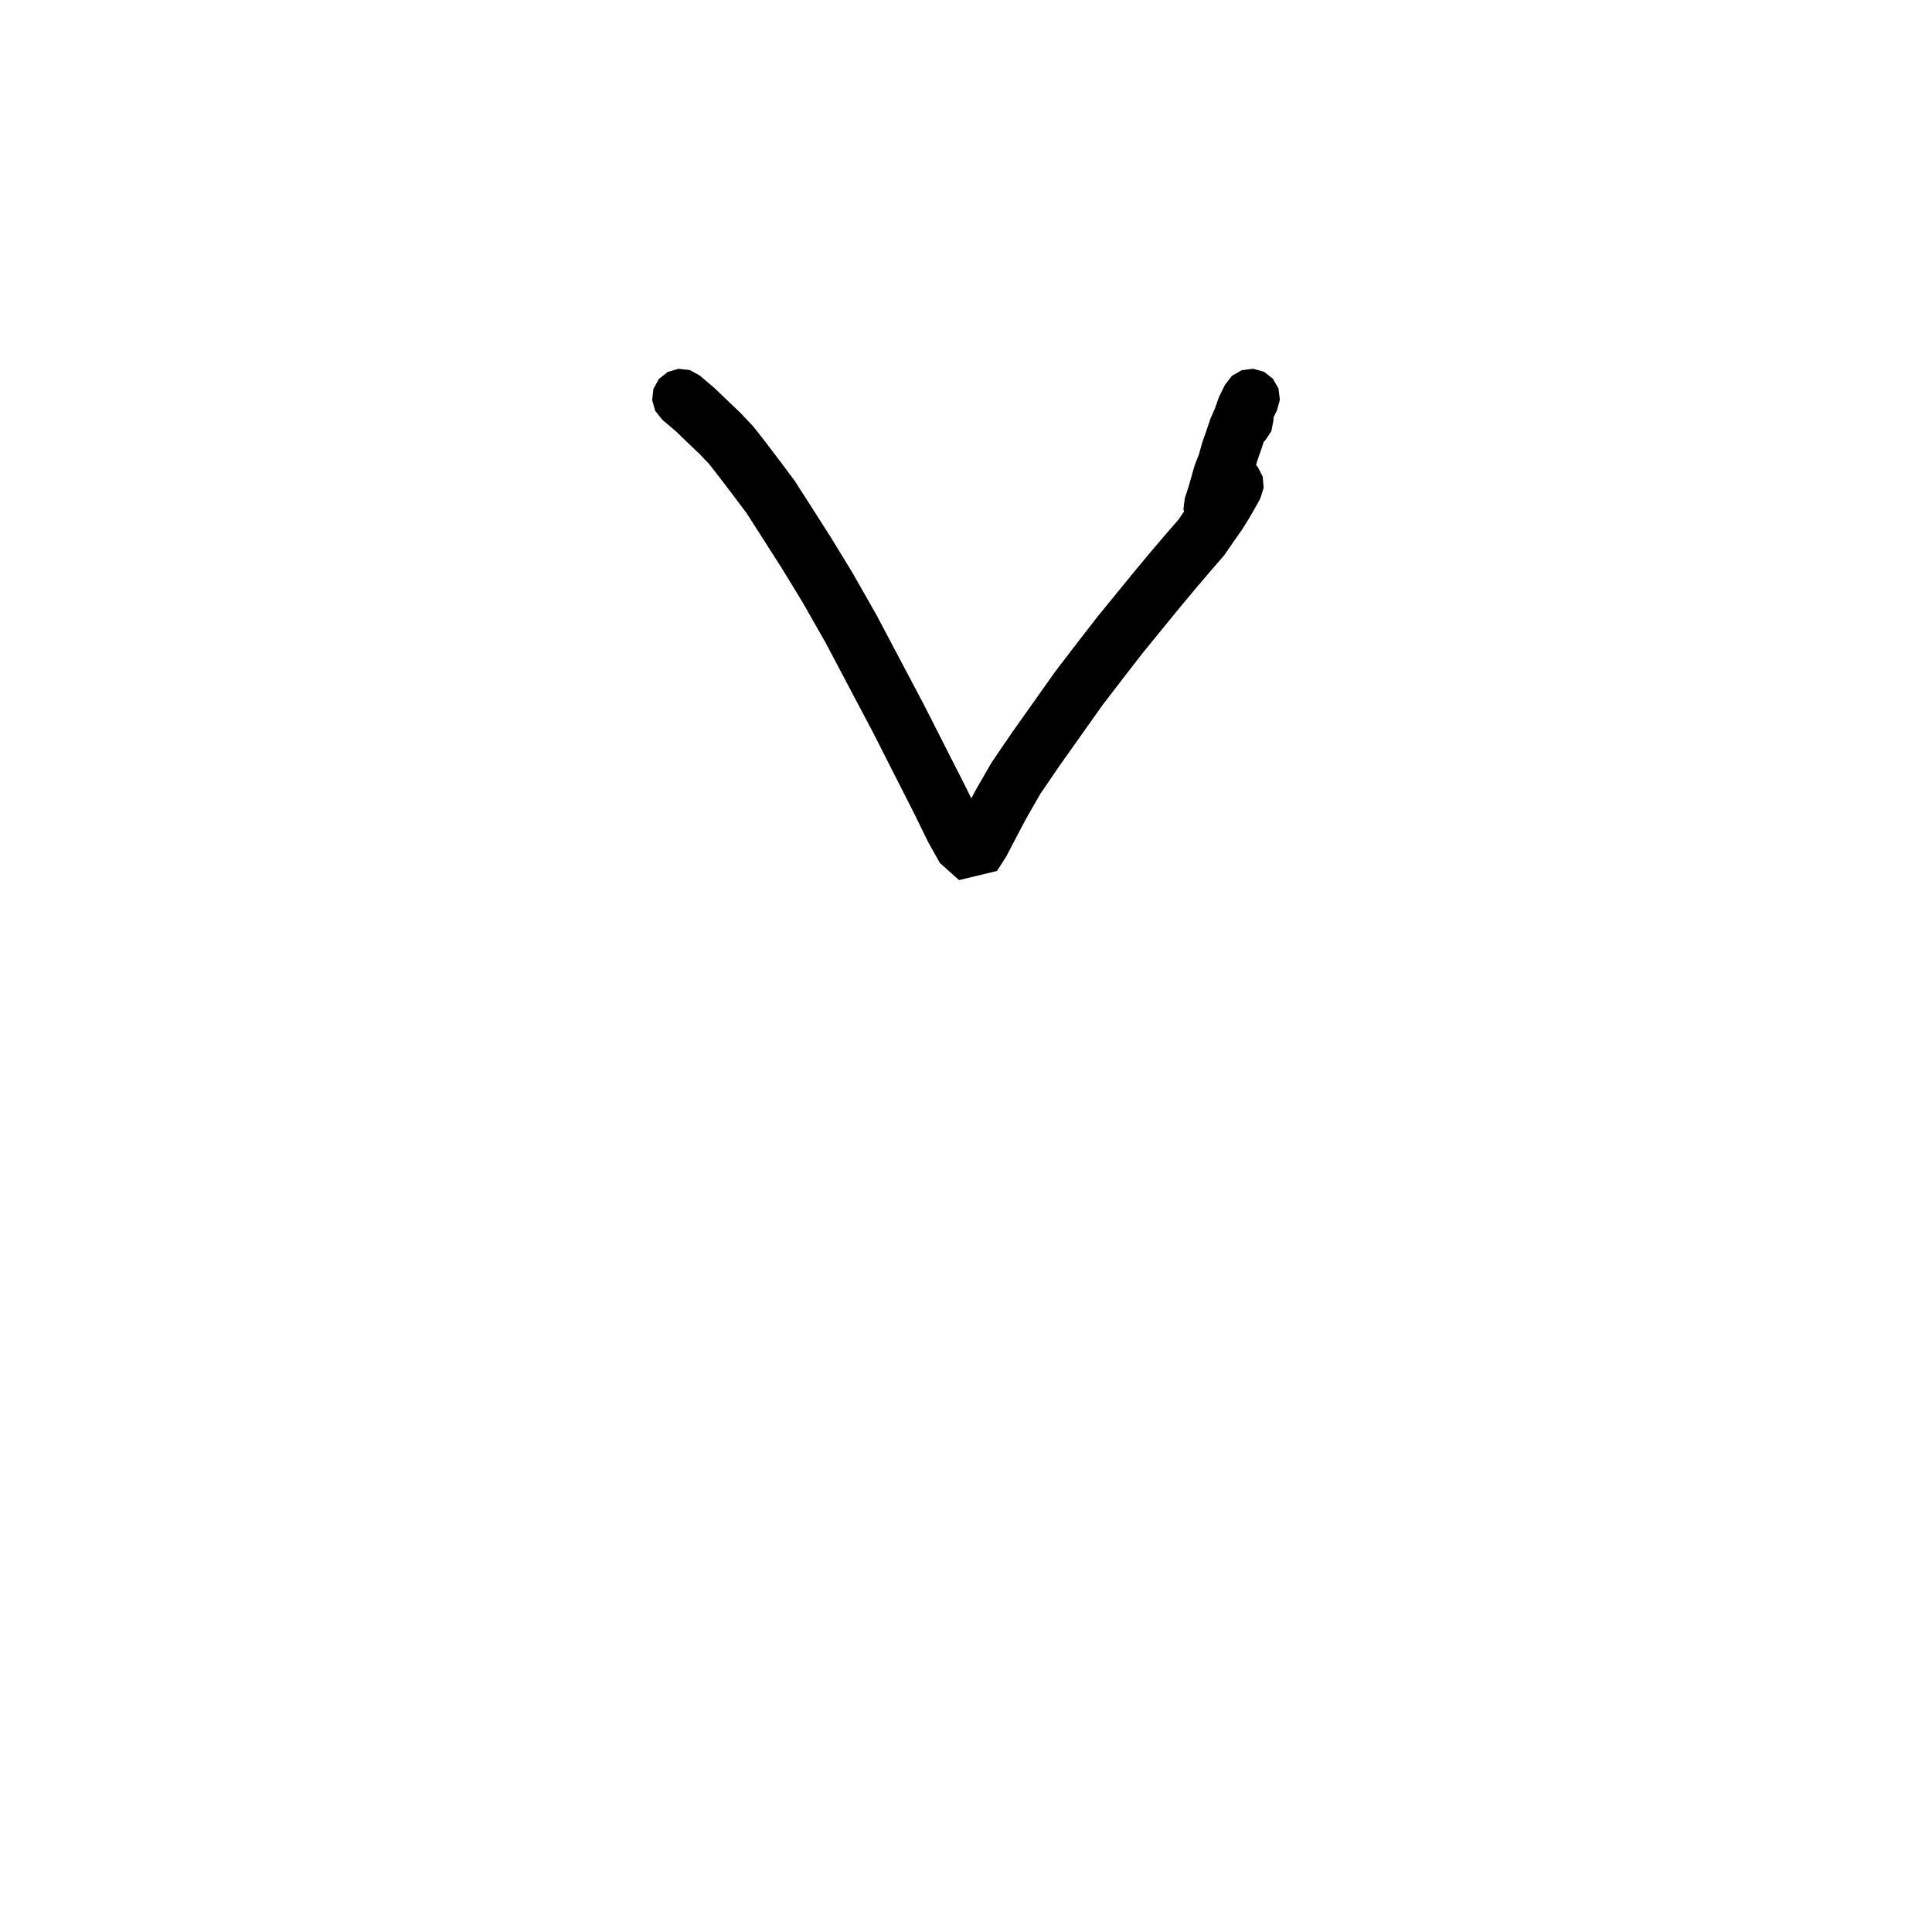
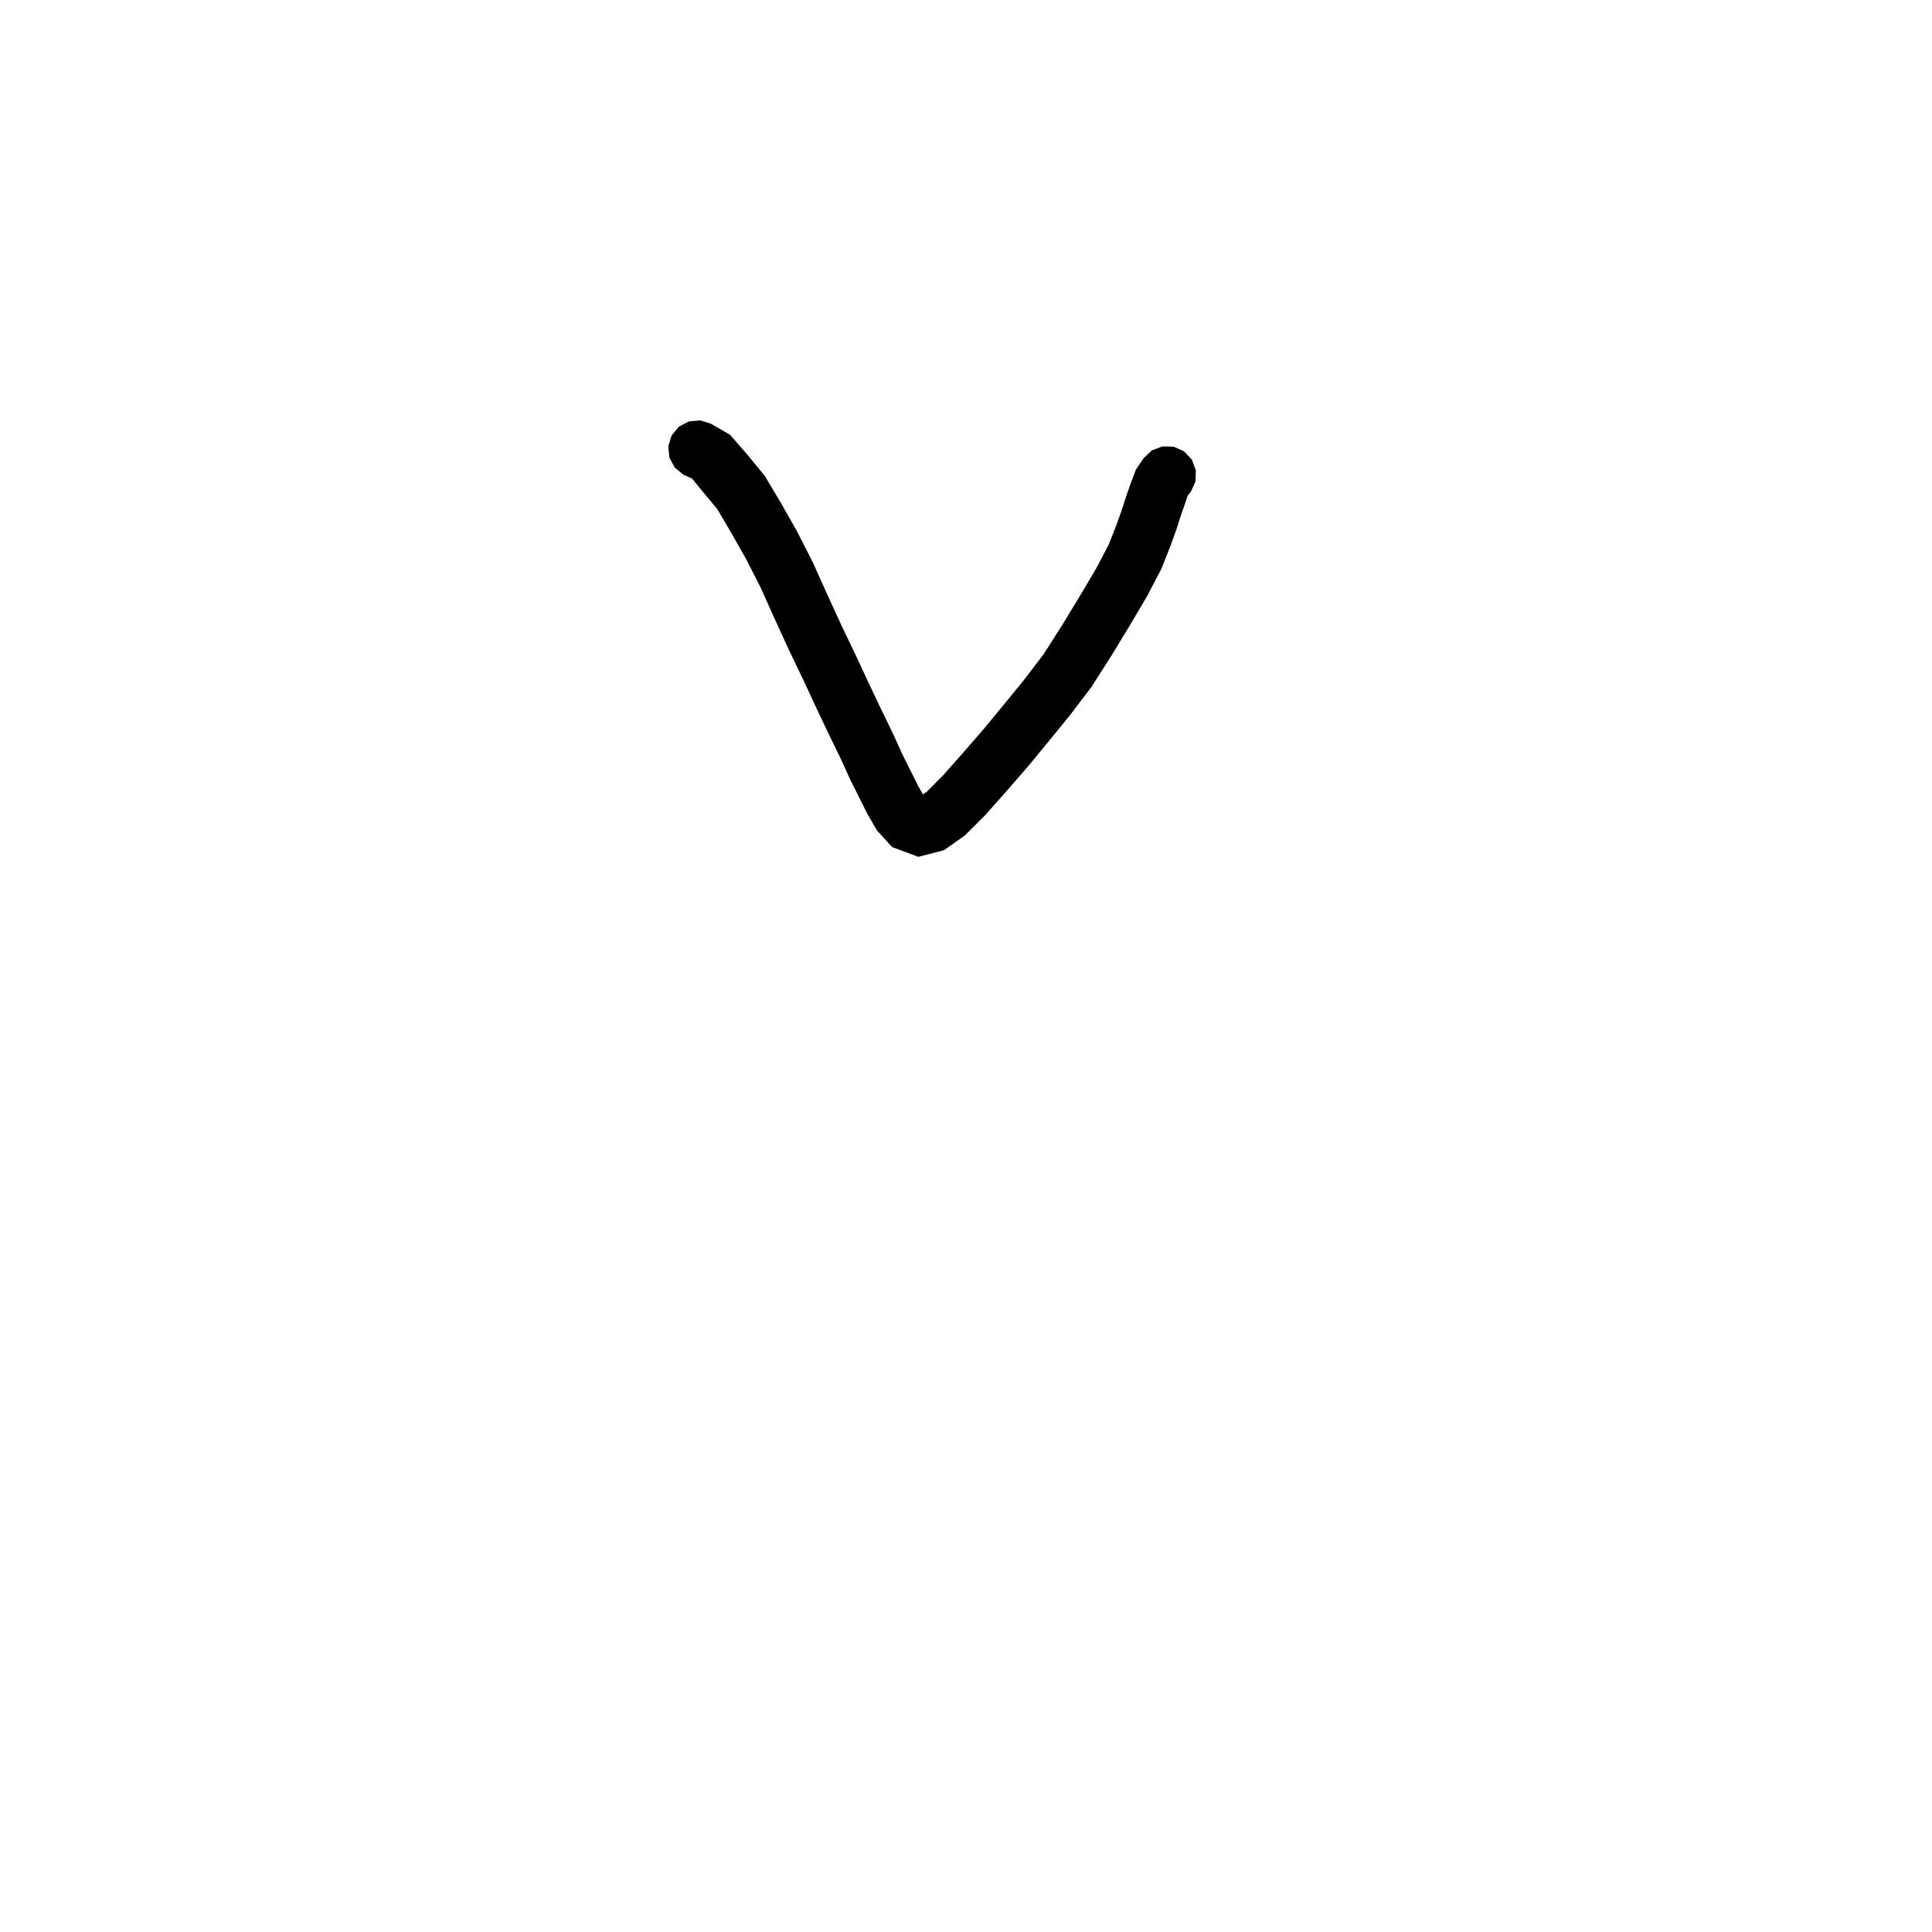
<svg xmlns="http://www.w3.org/2000/svg" viewBox="0 0 300 300" width="300" height="300">
-   <path d="M 102.843 65.185 L 104.906 66.928 L 106.639 68.602 L 108.568 70.432 L 110.133 72.079 L 111.786 74.197 L 113.658 76.66 L 115.946 79.706 L 118.359 83.474 L 121.332 88.132 L 124.571 93.432 L 128.204 99.813 L 131.872 106.753 L 135.555 113.721 L 138.938 120.388 L 141.925 126.262 L 144.148 130.807 L 145.936 133.991 L 148.922 136.662 L 154.813 135.24 L 156.293 132.919 L 157.634 130.343 L 159.386 127.031 L 161.556 123.251 L 164.444 119.02 L 167.822 114.251 L 171.174 109.518 L 174.414 105.298 L 177.473 101.35 L 180.535 97.597 L 183.22 94.315 L 185.692 91.349 L 187.962 88.684 L 190.088 86.23 L 191.546 84.117 L 192.794 82.346 L 193.905 80.571 L 194.832 78.969 L 195.684 77.435 L 196.221 75.764 L 196.077 74.014 L 195.274 72.452 L 193.935 71.316 L 192.264 70.779 L 190.514 70.923 L 188.952 71.726 L 187.816 73.065 L 187.002 74.531 L 186.195 75.929 L 185.306 77.354 L 184.154 78.983 L 183.012 80.67 L 181.138 82.816 L 178.808 85.551 L 176.28 88.585 L 173.565 91.903 L 170.427 95.75 L 167.286 99.802 L 163.926 104.182 L 160.478 109.049 L 157.056 113.88 L 153.944 118.449 L 151.514 122.669 L 149.666 126.157 L 148.407 128.581 L 148.087 129.26 L 152.578 128.438 L 153.364 128.909 L 152.152 126.693 L 149.975 122.238 L 146.962 116.312 L 143.545 109.579 L 139.828 102.547 L 136.096 95.487 L 132.329 88.868 L 128.968 83.368 L 125.941 78.626 L 123.354 74.594 L 120.842 71.24 L 118.914 68.703 L 116.967 66.221 L 114.932 64.068 L 112.861 62.098 L 110.927 60.239 L 108.657 58.315 L 107.121 57.464 L 105.376 57.266 L 103.689 57.75 L 102.315 58.843 L 101.464 60.379 L 101.266 62.124 L 101.75 63.811 Z" fill="black" fill-rule="nonzero" />
-   <path d="M 197.75 65.25 L 197.75 64.75 L 197.407 63.028 L 196.432 61.568 L 194.972 60.593 L 193.25 60.25 L 191.528 60.593 L 190.068 61.568 L 189.093 63.028 L 188.75 64.75 L 188.75 65.25 L 189.093 66.972 L 190.068 68.432 L 191.528 69.407 L 193.25 69.75 L 194.972 69.407 L 196.432 68.432 L 197.407 66.972 Z" fill="black" fill-rule="nonzero" />
-   <path d="M 190.225 59.738 L 189.274 61.659 L 188.66 63.409 L 187.947 65.043 L 187.293 66.991 L 186.657 68.801 L 186.181 70.527 L 185.481 72.327 L 184.923 74.314 L 184.455 75.908 L 183.981 77.327 L 183.761 79.069 L 184.225 80.762 L 185.302 82.15 L 186.827 83.019 L 188.569 83.239 L 190.262 82.775 L 191.65 81.698 L 192.519 80.173 L 193.045 78.592 L 193.577 76.786 L 194.019 75.173 L 194.719 73.373 L 195.243 71.499 L 195.807 69.909 L 196.353 68.257 L 197.04 66.691 L 197.559 65.174 L 198.275 63.762 L 198.739 62.069 L 198.519 60.327 L 197.65 58.802 L 196.262 57.725 L 194.569 57.261 L 192.827 57.481 L 191.302 58.35 Z" fill="black" fill-rule="nonzero" />
+   <path d="M 106.117 73.712 L 107.475 74.322 L 109.2 76.439 L 111.358 79.023 L 113.358 82.408 L 115.788 86.683 L 118.092 91.195 L 120.252 96.009 L 122.475 100.86 L 124.781 105.673 L 126.777 109.964 L 128.694 113.999 L 130.48 117.669 L 131.986 120.982 L 133.425 123.862 L 134.679 126.368 L 136.168 128.937 L 138.53 131.535 L 142.609 133.048 L 146.578 132.015 L 149.795 129.753 L 152.933 126.628 L 156.231 122.92 L 159.585 119.057 L 162.929 115.004 L 166.085 111.134 L 169.442 106.722 L 172.568 101.831 L 175.409 97.165 L 178.077 92.647 L 180.329 88.35 L 181.757 84.746 L 182.71 82.1 L 183.419 79.873 L 183.986 78.269 L 184.442 76.929 L 184.912 76.366 L 185.634 74.765 L 185.689 73.01 L 185.068 71.368 L 183.866 70.088 L 182.265 69.366 L 180.51 69.311 L 178.868 69.932 L 177.588 71.134 L 176.392 72.904 L 175.514 75.231 L 174.881 77.027 L 174.19 79.2 L 173.343 81.554 L 172.171 84.55 L 170.223 88.253 L 167.691 92.535 L 164.932 97.069 L 162.058 101.578 L 159.015 105.566 L 155.971 109.296 L 152.715 113.243 L 149.469 116.98 L 146.367 120.472 L 143.905 122.947 L 142.322 124.085 L 142.891 124.052 L 143.97 124.365 L 143.532 123.763 L 142.621 122.132 L 141.475 119.838 L 140.114 117.118 L 138.62 113.831 L 136.806 110.101 L 134.923 106.136 L 132.919 101.827 L 130.625 97.04 L 128.448 92.291 L 126.208 87.305 L 123.712 82.417 L 121.142 77.892 L 118.742 73.877 L 116.1 70.661 L 113.358 67.511 L 110.383 65.788 L 108.705 65.273 L 106.957 65.44 L 105.406 66.263 L 104.288 67.617 L 103.773 69.295 L 103.94 71.043 L 104.763 72.594 Z" fill="black" fill-rule="nonzero" />
</svg>
